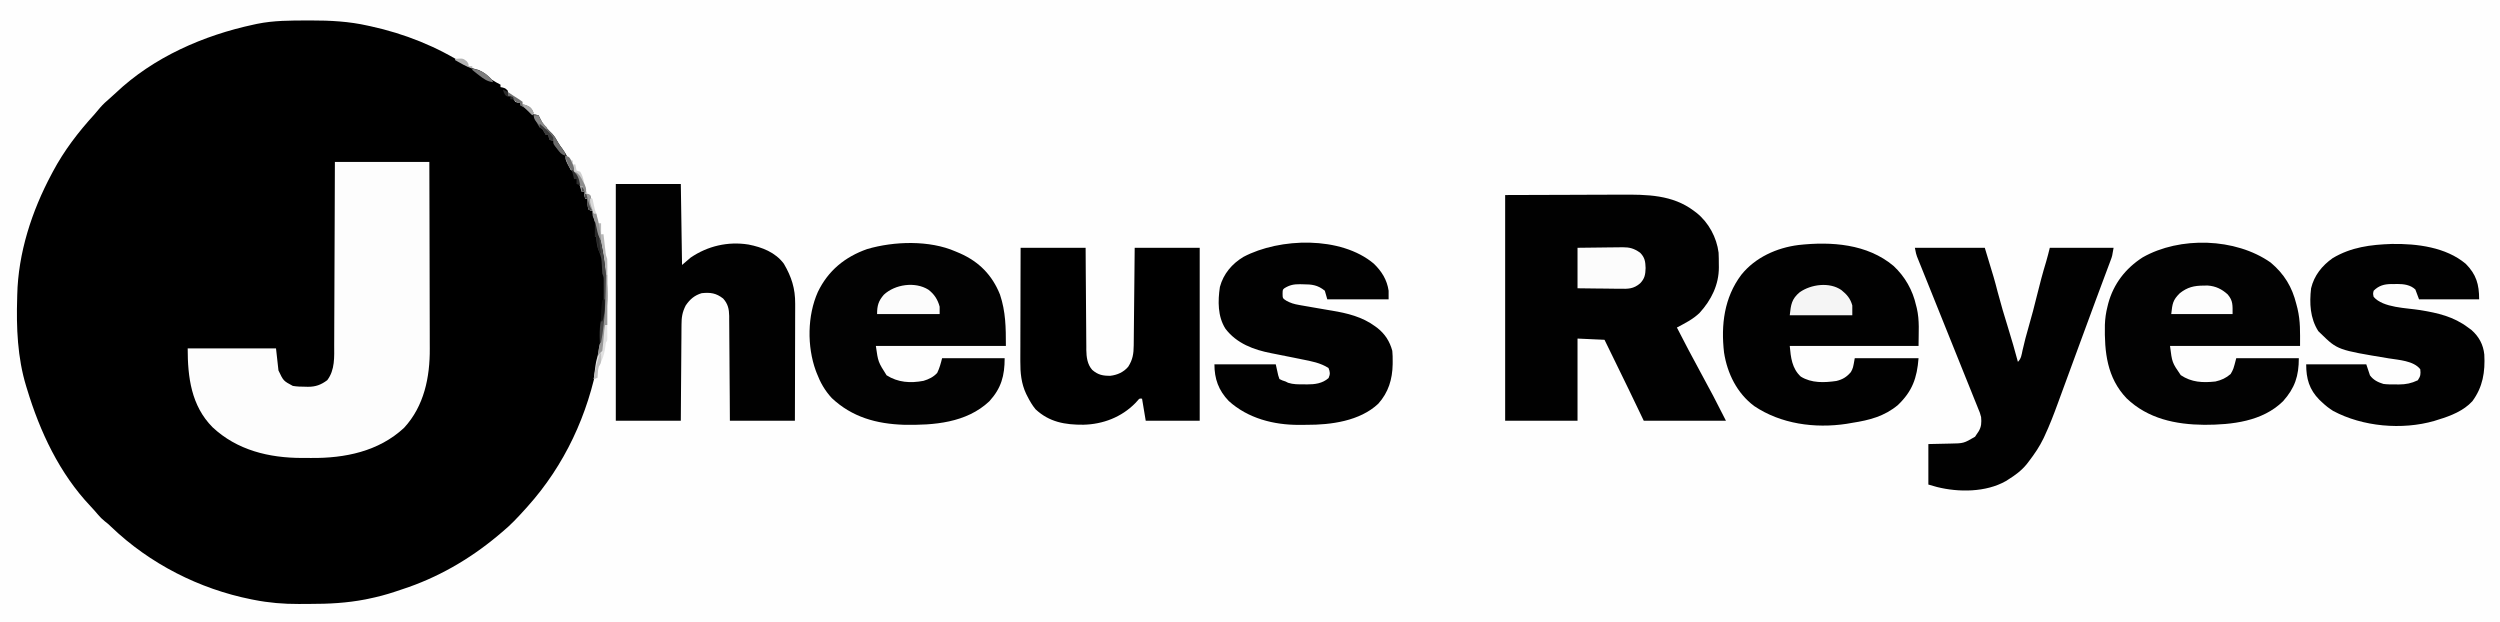
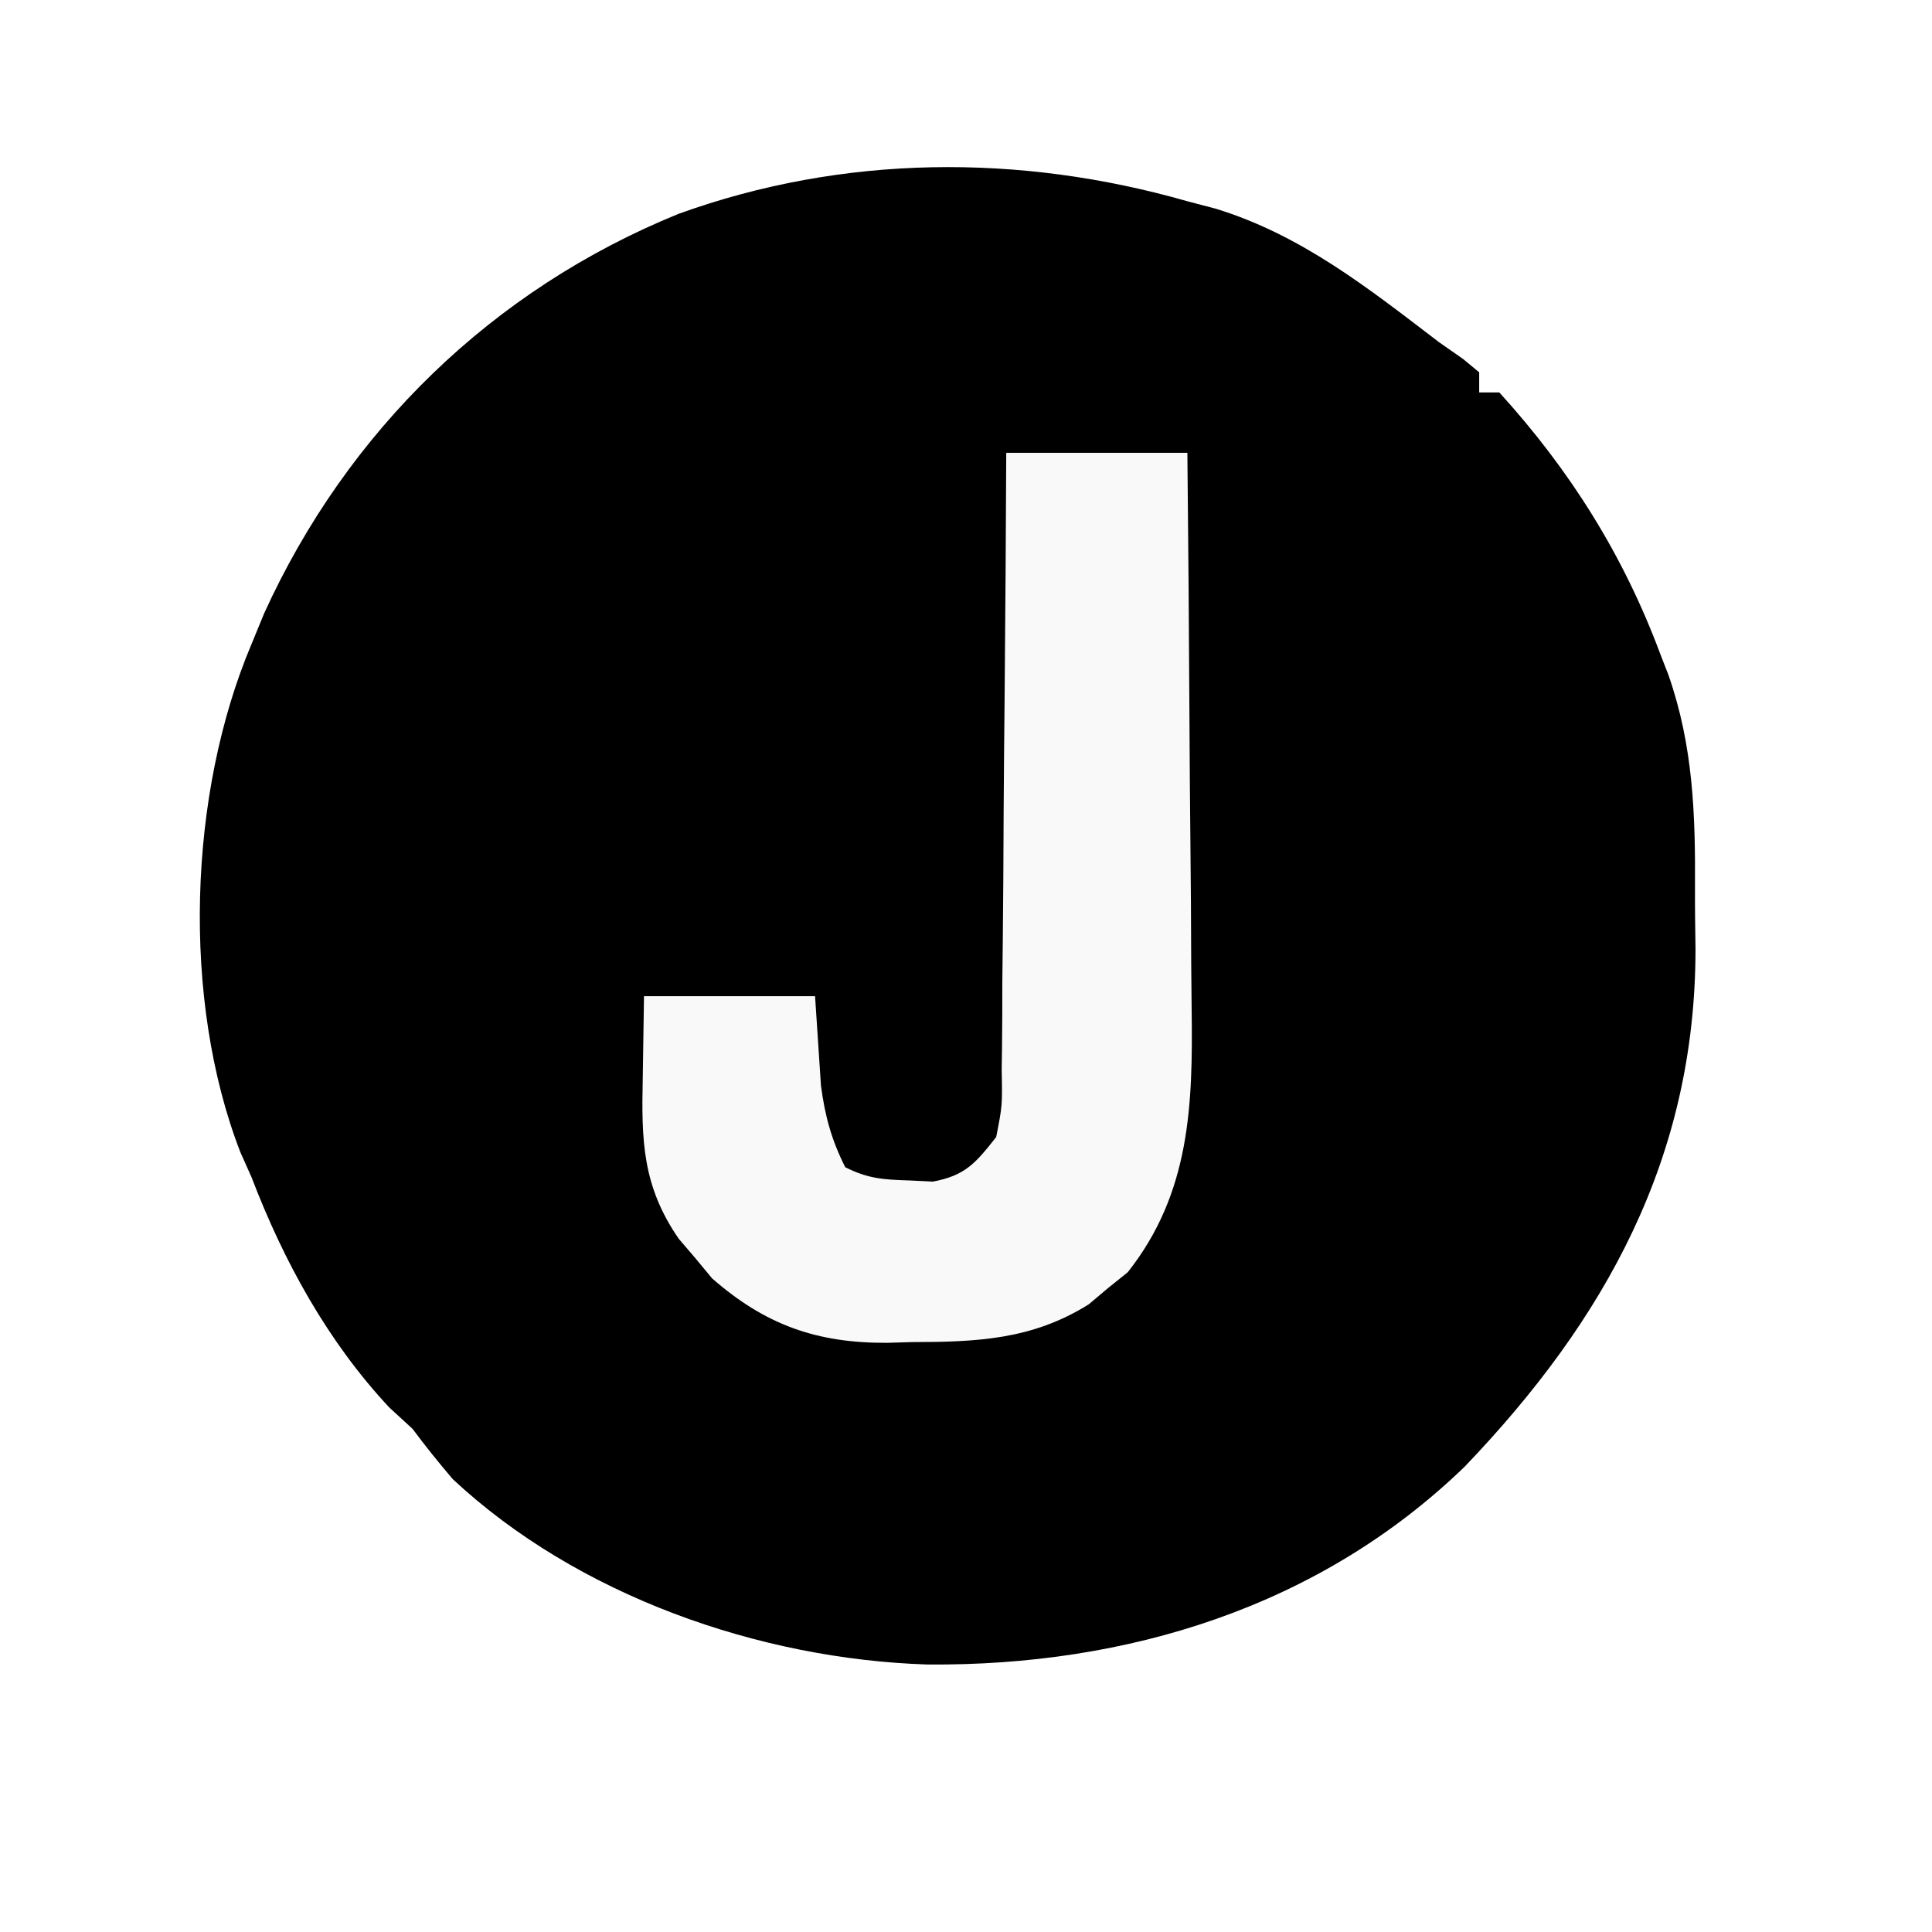
- <svg xmlns="http://www.w3.org/2000/svg" version="1.1" width="2038" height="507">
-   <path d="M0 0 C672.54 0 1345.08 0 2038 0 C2038 167.31 2038 334.62 2038 507 C1365.46 507 692.92 507 0 507 C0 339.69 0 172.38 0 0 Z " fill="#FEFEFE" transform="translate(0,0)" />
-   <path d="M0 0 C0.915 -0.004 1.83 -0.008 2.772 -0.011 C18.413 -0.044 33.884 0.77 49.188 4.25 C49.92 4.407 50.653 4.563 51.408 4.725 C78.878 10.725 105.543 21.253 129.164 36.57 C132.478 38.441 135.573 39.376 139.25 40.312 C143.935 42.28 146.726 44.698 150.25 48.312 C152.541 49.805 154.808 51.092 157.25 52.312 C157.25 52.972 157.25 53.633 157.25 54.312 C157.869 54.436 158.488 54.56 159.125 54.688 C161.25 55.312 161.25 55.312 163.25 57.312 C163.25 58.633 163.25 59.953 163.25 61.312 C163.869 61.395 164.488 61.477 165.125 61.562 C167.919 62.549 167.967 63.746 169.25 66.312 C171.275 66.965 171.275 66.965 173.25 67.312 C173.58 67.972 173.91 68.632 174.25 69.312 C175.013 69.766 175.776 70.22 176.562 70.688 C179.25 72.312 179.25 72.312 181.25 74.438 C183.113 76.542 183.113 76.542 185.812 76.688 C186.617 76.894 187.421 77.1 188.25 77.312 C189.324 79.274 190.311 81.283 191.25 83.312 C193.71 86.555 196.413 89.525 199.375 92.312 C201.426 94.501 202.763 96.839 204.184 99.469 C205.252 101.316 206.448 102.937 207.75 104.625 C211.249 109.403 214.25 115.326 214.25 121.312 C214.869 121.581 215.488 121.849 216.125 122.125 C219.655 124.098 220.654 127.093 221.875 130.75 C222.135 131.512 222.396 132.274 222.664 133.059 C223.25 135.312 223.25 135.312 223.25 139.312 C223.91 139.312 224.57 139.312 225.25 139.312 C225.58 141.292 225.91 143.273 226.25 145.312 C226.91 145.312 227.57 145.312 228.25 145.312 C228.58 148.282 228.91 151.252 229.25 154.312 C230.24 154.643 231.23 154.972 232.25 155.312 C236.317 164.495 238.187 174.526 240.25 184.312 C240.421 185.123 240.592 185.934 240.768 186.769 C245.987 212.874 245.701 243.708 238.25 269.312 C237.764 271.765 237.307 274.224 236.875 276.688 C228.687 321.223 209.589 362.51 179.25 396.312 C178.717 396.907 178.184 397.502 177.635 398.115 C171.504 404.917 165.37 411.53 158.25 417.312 C157.078 418.296 155.906 419.281 154.734 420.266 C131.818 439.383 105.722 454.402 77.282 463.649 C75.294 464.298 73.315 464.972 71.336 465.648 C64.088 468.077 56.802 469.97 49.312 471.5 C48.563 471.655 47.814 471.81 47.042 471.969 C32.025 474.875 17.197 475.661 1.931 475.628 C-1.114 475.625 -4.158 475.649 -7.203 475.674 C-19.663 475.714 -31.529 474.741 -43.75 472.312 C-44.819 472.102 -44.819 472.102 -45.909 471.888 C-88.322 463.422 -128.722 442.832 -159.98 412.906 C-162.67 410.318 -162.67 410.318 -165.414 408.191 C-167.531 406.489 -169.196 404.823 -170.938 402.75 C-172.901 400.44 -174.876 398.179 -176.965 395.98 C-202.274 369.277 -218.23 335.178 -228.75 300.312 C-228.983 299.56 -229.216 298.807 -229.456 298.032 C-236.512 274.867 -237.497 250.331 -236.75 226.312 C-236.733 225.511 -236.716 224.709 -236.699 223.883 C-235.939 189.463 -224.859 155.471 -208.75 125.312 C-208.398 124.648 -208.046 123.983 -207.684 123.298 C-198.484 106.021 -186.932 90.971 -173.738 76.523 C-172.154 74.762 -170.656 72.982 -169.188 71.125 C-166.65 68.197 -163.965 65.775 -161.016 63.273 C-159.452 61.92 -157.922 60.526 -156.422 59.102 C-125.614 29.9 -84.835 12.112 -43.75 3.312 C-42.92 3.132 -42.09 2.951 -41.235 2.765 C-27.62 -0.037 -13.84 0.032 0 0 Z " fill="#000000" transform="translate(250.75,16.6875)" />
-   <path d="M0 0 C28.71 -0.093 28.71 -0.093 58 -0.188 C67.022 -0.228 67.022 -0.228 76.227 -0.27 C83.645 -0.284 83.645 -0.284 87.131 -0.286 C89.536 -0.291 91.94 -0.301 94.344 -0.317 C115.442 -0.445 136.478 -0.36 154 13 C154.69 13.513 155.379 14.026 156.09 14.555 C165.86 22.393 172.454 34.585 174 47 C174.159 50.126 174.185 53.245 174.188 56.375 C174.2 57.187 174.212 57.999 174.225 58.836 C174.259 73.115 168.035 85.631 158.5 96.062 C153.156 101.25 146.534 104.549 140 108 C146.218 120.063 152.458 132.109 159 144 C166.257 157.194 173.266 170.532 180 184 C157.89 184 135.78 184 113 184 C109.04 175.75 105.08 167.5 101 159 C97.423 151.643 93.842 144.287 90.25 136.938 C89.341 135.076 88.432 133.215 87.523 131.354 C85.35 126.902 83.175 122.451 81 118 C70.11 117.505 70.11 117.505 59 117 C59 139.11 59 161.22 59 184 C39.53 184 20.06 184 0 184 C0 123.28 0 62.56 0 0 Z " fill="#010101" transform="translate(1227,159)" />
-   <path d="M0 0 C25.41 0 50.82 0 77 0 C77.121 41.194 77.121 41.194 77.146 58.533 C77.164 70.478 77.185 82.423 77.226 94.367 C77.256 103.069 77.276 111.77 77.282 120.472 C77.286 125.073 77.295 129.674 77.317 134.275 C77.338 138.619 77.344 142.964 77.339 147.308 C77.34 148.889 77.346 150.471 77.358 152.052 C77.521 175.435 72.769 199.08 56.395 216.77 C35.725 236.023 8.042 241.612 -19.306 241.336 C-21.829 241.312 -24.35 241.316 -26.873 241.322 C-53.709 241.277 -79.752 235.041 -99.785 216.242 C-117.106 198.708 -120 175.548 -120 152 C-96.24 152 -72.48 152 -48 152 C-47.01 160.91 -47.01 160.91 -46 170 C-41.959 178.513 -41.959 178.513 -34.301 182.582 C-30.937 183.193 -27.594 183.225 -24.188 183.25 C-23.501 183.271 -22.815 183.291 -22.107 183.312 C-15.819 183.36 -11.349 181.761 -6.25 177.938 C0.207 169.507 -0.556 158.847 -0.568 148.718 C-0.559 147.091 -0.548 145.464 -0.537 143.837 C-0.509 139.447 -0.5 135.058 -0.494 130.668 C-0.484 126.07 -0.458 121.472 -0.434 116.875 C-0.39 108.18 -0.362 99.486 -0.339 90.792 C-0.306 79.034 -0.251 67.277 -0.197 55.52 C-0.112 37.013 -0.059 18.507 0 0 Z " fill="#FDFDFD" transform="translate(273,132)" />
-   <path d="M0 0 C17.49 0 34.98 0 53 0 C53.33 21.78 53.66 43.56 54 66 C56.31 64.02 58.62 62.04 61 60 C74.974 50.476 91.462 46.698 108.109 49.334 C119.252 51.514 130.033 55.647 137 65 C143.281 75.745 146.32 85.233 146.227 97.639 C146.227 98.674 146.228 99.709 146.228 100.775 C146.227 104.173 146.211 107.571 146.195 110.969 C146.192 113.334 146.189 115.699 146.187 118.064 C146.179 124.272 146.159 130.479 146.137 136.687 C146.113 144.144 146.104 151.602 146.092 159.059 C146.073 170.373 146.035 181.686 146 193 C128.51 193 111.02 193 93 193 C92.963 186.428 92.925 179.857 92.887 173.086 C92.856 168.921 92.825 164.755 92.791 160.59 C92.737 153.98 92.686 147.37 92.654 140.759 C92.628 135.429 92.587 130.1 92.537 124.77 C92.52 122.738 92.509 120.705 92.502 118.672 C92.493 115.823 92.465 112.975 92.432 110.126 C92.434 109.288 92.435 108.449 92.437 107.585 C92.347 101.978 91.422 97.655 87.5 93.355 C81.757 88.883 77.11 88.251 70 89 C64.134 90.776 60.476 93.936 57 99 C54.216 104.449 53.557 108.709 53.568 114.781 C53.557 115.631 53.547 116.48 53.537 117.355 C53.507 120.142 53.497 122.928 53.488 125.715 C53.471 127.655 53.453 129.596 53.434 131.537 C53.386 136.628 53.357 141.719 53.33 146.811 C53.295 152.928 53.238 159.045 53.185 165.163 C53.107 174.442 53.056 183.721 53 193 C35.51 193 18.02 193 0 193 C0 129.31 0 65.62 0 0 Z " fill="#010101" transform="translate(502,150)" />
-   <path d="M0 0 C9.32 8.678 15.612 19.749 18.383 32.219 C18.566 32.908 18.749 33.598 18.938 34.309 C21.349 44.764 20.383 54.016 20.383 65.219 C-14.267 65.219 -48.917 65.219 -84.617 65.219 C-83.765 74.597 -82.822 83.583 -75.617 90.219 C-66.859 95.652 -56.442 95.201 -46.578 93.781 C-41.437 92.539 -38.203 90.532 -34.773 86.523 C-33.021 83.265 -33.021 83.265 -31.617 75.219 C-14.457 75.219 2.703 75.219 20.383 75.219 C19.135 91.443 15.254 102.205 3.578 113.371 C-7.348 122.567 -19.777 125.776 -33.534 127.893 C-35.179 128.15 -36.818 128.441 -38.455 128.744 C-64.198 132.606 -91.856 128.869 -113.617 114.219 C-127.609 103.741 -135.532 87.697 -138.18 70.582 C-140.773 48.091 -138.058 25.842 -124.176 7.324 C-112.845 -6.9 -95.149 -14.852 -77.371 -17.06 C-50.638 -20.008 -21.404 -17.982 0 0 Z " fill="#010101" transform="translate(1543.617,216.7812)" />
-   <path d="M0 0 C1.21 0.51 2.421 1.021 3.668 1.547 C19.172 8.451 29.812 19.221 36.188 35.125 C40.878 49.156 41 61.975 41 77 C6.02 77 -28.96 77 -65 77 C-63.165 90.05 -63.165 90.05 -56.25 100.938 C-46.951 106.839 -36.875 107.485 -26.141 105.461 C-21.773 104.127 -18.129 102.405 -15 99 C-13.102 95.132 -12.043 91.171 -11 87 C5.83 87 22.66 87 40 87 C40 101.386 37.199 111.491 27.5 122.125 C8.794 139.76 -17.841 141.753 -42.199 141.281 C-64.482 140.538 -84.385 135.077 -100.938 119.5 C-106.611 113.337 -110.281 106.85 -113.25 99.062 C-113.496 98.419 -113.743 97.775 -113.996 97.112 C-121.151 77.358 -120.888 52.257 -112.27 32.988 C-103.888 15.57 -90.165 4.388 -72 -2 C-50.085 -8.39 -21.274 -9.331 0 0 Z " fill="#020202" transform="translate(779,205)" />
-   <path d="M0 0 C11.147 9.342 17.547 19.963 21 34 C21.299 35.152 21.598 36.305 21.906 37.492 C24.393 48.197 24 56.422 24 68 C-10.98 68 -45.96 68 -82 68 C-80.316 81.531 -80.316 81.531 -73.25 91.812 C-64.465 97.725 -55.312 98.115 -45 97 C-40.045 95.869 -36.391 94.213 -32.562 90.875 C-30.326 86.994 -30.326 86.994 -28 78 C-11.17 78 5.66 78 23 78 C23 92.555 19.777 102.307 10.109 113.113 C-6.697 129.631 -31.609 132.291 -54 132.312 C-77.382 132.095 -99.957 127.393 -117.352 110.75 C-133.44 93.962 -135.515 72.896 -135.098 50.783 C-134.92 45.714 -134.251 40.909 -133 36 C-132.794 35.149 -132.588 34.298 -132.375 33.422 C-128.049 17.396 -118.232 4.758 -104.312 -4.188 C-74.001 -21.401 -28.664 -20.143 0 0 Z " fill="#020202" transform="translate(1851,214)" />
-   <path d="M0 0 C18.81 0 37.62 0 57 0 C64.866 25.844 64.866 25.844 67.438 35.812 C70.089 45.877 73.037 55.822 76.142 65.755 C78.959 74.785 81.545 83.865 84 93 C86.72 90.28 86.979 87.33 87.75 83.688 C89.216 77.113 90.911 70.649 92.812 64.188 C95.281 55.758 97.466 47.279 99.562 38.75 C101.813 29.597 104.195 20.527 106.957 11.516 C108.086 7.709 109.037 3.852 110 0 C127.16 0 144.32 0 162 0 C160.875 6.75 160.875 6.75 159.612 10.126 C159.329 10.891 159.046 11.655 158.754 12.442 C158.445 13.262 158.135 14.081 157.816 14.926 C157.49 15.804 157.163 16.683 156.826 17.588 C155.743 20.498 154.653 23.405 153.562 26.312 C152.401 29.428 151.241 32.545 150.082 35.662 C149.276 37.827 148.469 39.992 147.662 42.157 C143.757 52.634 139.905 63.131 136.058 73.63 C133.819 79.738 131.572 85.843 129.327 91.949 C127.474 96.986 125.624 102.024 123.781 107.065 C121.991 111.958 120.194 116.848 118.392 121.736 C117.729 123.539 117.068 125.342 116.411 127.146 C113.183 136.002 109.814 144.733 105.824 153.277 C105.509 153.954 105.194 154.631 104.87 155.328 C101.64 162.07 97.551 168.067 93 174 C92.415 174.77 91.83 175.539 91.227 176.332 C86.899 181.646 81.793 185.388 76 189 C75.388 189.391 74.775 189.781 74.145 190.184 C57.9 199.399 35.657 199.439 18 195 C15.69 194.34 13.38 193.68 11 193 C11 182.11 11 171.22 11 160 C24.5 159.688 24.5 159.688 28.709 159.612 C39.77 159.436 39.77 159.436 49.059 154.027 C49.514 153.338 49.969 152.648 50.438 151.938 C50.911 151.245 51.384 150.553 51.871 149.84 C54.279 145.916 54.393 142.526 54 138 C53.02 134.39 53.02 134.39 51.503 130.804 C51.102 129.792 51.102 129.792 50.693 128.76 C49.806 126.531 48.899 124.311 47.992 122.09 C47.355 120.502 46.72 118.913 46.085 117.323 C44.383 113.068 42.664 108.82 40.941 104.573 C39.161 100.174 37.398 95.768 35.632 91.364 C32.442 83.409 29.24 75.459 26.031 67.511 C21.185 55.505 16.361 43.491 11.544 31.473 C10.148 27.994 8.744 24.517 7.339 21.041 C6.5 18.953 5.66 16.865 4.82 14.777 C4.443 13.848 4.065 12.918 3.676 11.96 C3.334 11.108 2.993 10.256 2.641 9.379 C2.198 8.283 2.198 8.283 1.747 7.164 C1 5 1 5 0 0 Z " fill="#010101" transform="translate(1561,202)" />
-   <path d="M0 0 C17.49 0 34.98 0 53 0 C53.056 9.606 53.056 9.606 53.113 19.406 C53.144 23.471 53.175 27.536 53.209 31.602 C53.263 38.049 53.314 44.497 53.346 50.944 C53.373 56.145 53.413 61.345 53.463 66.545 C53.48 68.525 53.491 70.506 53.498 72.487 C53.507 75.268 53.535 78.049 53.568 80.83 C53.566 81.643 53.565 82.456 53.563 83.293 C53.658 89.08 54.363 95.085 58.416 99.565 C63.147 103.664 67.183 104.424 73.234 104.336 C78.902 103.647 83.975 101.387 87.703 96.992 C91.405 91.227 92.157 86.373 92.205 79.581 C92.215 78.723 92.225 77.864 92.235 76.979 C92.267 74.138 92.292 71.298 92.316 68.457 C92.337 66.488 92.358 64.52 92.379 62.551 C92.435 57.368 92.484 52.184 92.532 47.001 C92.591 40.782 92.657 34.564 92.723 28.346 C92.821 18.897 92.909 9.449 93 0 C110.49 0 127.98 0 146 0 C146 46.53 146 93.06 146 141 C131.48 141 116.96 141 102 141 C101.01 135.06 100.02 129.12 99 123 C96.879 122.769 96.879 122.769 95.441 124.504 C94.821 125.183 94.201 125.863 93.562 126.562 C82.284 138.065 67.184 143.864 51.206 144.235 C36.293 144.345 23.394 142.13 12.176 131.629 C9.454 128.34 7.494 124.92 5.562 121.125 C5.232 120.477 4.902 119.83 4.562 119.163 C0.491 110.579 -0.3 101.801 -0.227 92.41 C-0.227 91.404 -0.228 90.398 -0.228 89.361 C-0.227 86.071 -0.211 82.782 -0.195 79.492 C-0.192 77.197 -0.189 74.902 -0.187 72.607 C-0.179 66.594 -0.16 60.58 -0.137 54.566 C-0.113 47.337 -0.104 40.107 -0.092 32.877 C-0.073 21.918 -0.035 10.959 0 0 Z " fill="#000000" transform="translate(832,202)" />
-   <path d="M0 0 C6.414 6.264 10.662 13.043 12 22 C12 24.31 12 26.62 12 29 C-4.5 29 -21 29 -38 29 C-38.66 26.69 -39.32 24.38 -40 22 C-45.889 17.239 -50.589 16.796 -57.812 16.75 C-58.607 16.729 -59.402 16.709 -60.221 16.688 C-65.252 16.654 -68.61 17.271 -73 20 C-74.363 21.16 -74.363 21.16 -74.438 24.312 C-74.413 28.164 -74.413 28.164 -71.4 30.132 C-67.873 32.07 -65.113 32.876 -61.164 33.57 C-60.518 33.688 -59.871 33.806 -59.205 33.927 C-57.139 34.299 -55.07 34.651 -53 35 C-51.634 35.237 -50.267 35.475 -48.901 35.714 C-46.13 36.195 -43.358 36.675 -40.586 37.152 C-39.545 37.332 -39.545 37.332 -38.483 37.515 C-37.075 37.756 -35.666 37.992 -34.256 38.224 C-21.676 40.306 -9.451 43.295 1 51 C1.615 51.451 2.23 51.902 2.863 52.367 C9.086 57.297 12.941 63.328 15 71 C15.299 73.88 15.334 76.731 15.312 79.625 C15.305 80.816 15.305 80.816 15.298 82.031 C15.055 94.3 11.838 104.895 3.562 114.125 C-11.458 128.272 -35.05 131.379 -54.753 131.316 C-56.8 131.313 -58.846 131.336 -60.893 131.361 C-81.608 131.462 -102.708 126.071 -118.34 111.875 C-126.666 103.192 -130 93.826 -130 82 C-113.5 82 -97 82 -80 82 C-79.34 84.97 -78.68 87.94 -78 91 C-77.67 91.99 -77.34 92.98 -77 94 C-74.705 95.135 -74.705 95.135 -72 96 C-71.321 96.343 -70.641 96.686 -69.941 97.039 C-65.686 98.429 -61.636 98.329 -57.188 98.312 C-56.323 98.329 -55.459 98.345 -54.568 98.361 C-48.071 98.366 -42.014 97.648 -36.938 93.188 C-35.526 89.895 -35.68 88.336 -37 85 C-43.669 80.74 -51.033 79.452 -58.679 77.936 C-60.908 77.494 -63.133 77.035 -65.357 76.572 C-71.431 75.312 -77.508 74.083 -83.605 72.941 C-97.955 70.176 -111.845 65.011 -121 53 C-127.396 43.011 -127.249 30.361 -125.539 18.914 C-122.683 8.261 -115.644 -0.035 -106.277 -5.625 C-76.725 -21.199 -26.866 -22.733 0 0 Z " fill="#010101" transform="translate(1120,215)" />
-   <path d="M0 0 C20.499 -0.345 44.17 2.559 60.379 16.207 C68.944 24.861 71.277 32.945 71.277 45.125 C55.107 45.125 38.937 45.125 22.277 45.125 C21.287 42.485 20.297 39.845 19.277 37.125 C15.274 33.311 9.809 32.631 4.469 32.627 C3.322 32.657 3.322 32.657 2.152 32.688 C1.38 32.68 0.608 32.673 -0.188 32.666 C-6.034 32.731 -10.449 33.852 -14.723 38.125 C-15.307 40.539 -15.307 40.539 -14.723 43.125 C-7.064 52.104 12.186 52.119 23.238 53.922 C37.587 56.277 50.418 59.174 62.277 68.125 C63.205 68.806 64.134 69.486 65.09 70.188 C71.113 75.523 74.665 82.054 75.481 90.147 C76.241 104.24 74.325 116.61 65.715 128.234 C58.577 135.99 48.177 140.134 38.277 143.125 C37.111 143.499 35.944 143.873 34.742 144.258 C8.414 151.824 -23.618 148.993 -47.723 136.125 C-51.04 134.055 -53.893 131.818 -56.723 129.125 C-57.429 128.47 -58.135 127.815 -58.863 127.141 C-67.221 118.659 -69.723 109.883 -69.723 98.125 C-53.553 98.125 -37.383 98.125 -20.723 98.125 C-19.733 101.095 -18.743 104.065 -17.723 107.125 C-14.907 110.947 -11.204 112.765 -6.723 114.125 C-3.399 114.541 -0.131 114.545 3.215 114.5 C4.07 114.512 4.925 114.523 5.807 114.535 C11.614 114.509 16.015 113.63 21.277 111.125 C23.59 107.656 23.702 106.203 23.277 102.125 C17.839 95.157 5.656 94.58 -2.473 93.25 C-44.135 86.365 -44.135 86.365 -57.723 73.125 C-58.424 72.444 -59.125 71.764 -59.848 71.062 C-66.564 60.54 -67.147 48.252 -65.723 36.125 C-63.211 25.678 -56.813 17.713 -48.137 11.566 C-33.033 2.548 -17.225 0.578 0 0 Z " fill="#010101" transform="translate(1949.723,198.875)" />
-   <path d="M0 0 C6.139 -0.092 12.275 -0.172 18.414 -0.22 C20.501 -0.24 22.587 -0.267 24.673 -0.302 C27.679 -0.351 30.685 -0.373 33.691 -0.391 C34.618 -0.411 35.544 -0.432 36.498 -0.453 C42.555 -0.455 46.032 0.486 51 4 C54.878 7.878 55.313 11.204 55.5 16.5 C55.319 21.798 54.822 25.078 51 29 C45.632 33.576 41.292 33.536 34.57 33.391 C33.58 33.385 32.59 33.379 31.569 33.373 C28.421 33.351 25.273 33.301 22.125 33.25 C19.984 33.23 17.844 33.212 15.703 33.195 C10.468 33.155 5.235 33.076 0 33 C0 22.11 0 11.22 0 0 Z " fill="#FCFCFC" transform="translate(1286,202)" />
-   <path d="M0 0 C4.506 3.634 7.31 6.854 8.91 12.555 C8.91 15.195 8.91 17.835 8.91 20.555 C-7.92 20.555 -24.75 20.555 -42.09 20.555 C-41.118 11.806 -40.584 7.299 -33.934 1.758 C-24.704 -4.703 -9.717 -6.72 0 0 Z " fill="#F5F5F5" transform="translate(1501.09,236.4453)" />
-   <path d="M0 0 C4.793 3.643 7.606 8.028 9.168 13.848 C9.168 15.828 9.168 17.808 9.168 19.848 C-7.662 19.848 -24.492 19.848 -41.832 19.848 C-41.832 13.05 -40.758 9.221 -36.324 4.109 C-27.224 -4.419 -10.764 -6.77 0 0 Z " fill="#FCFCFC" transform="translate(756.832,236.1523)" />
-   <path d="M0 0 C1.092 -0.014 2.184 -0.028 3.309 -0.043 C9.791 0.416 14.82 2.859 19.562 7.188 C24.004 12.41 23.562 15.959 23.562 23.188 C7.062 23.188 -9.438 23.188 -26.438 23.188 C-25.477 14.545 -25.159 11.847 -19.438 6.188 C-13.205 1.281 -7.896 0.046 0 0 Z " fill="#FDFDFD" transform="translate(1796.438,232.8125)" />
-   <path d="M0 0 C0.33 0.66 0.66 1.32 1 2 C1.66 2 2.32 2 3 2 C3.33 4.64 3.66 7.28 4 10 C4.99 10 5.98 10 7 10 C7 12.97 7 15.94 7 19 C7.66 19 8.32 19 9 19 C9.133 20.192 9.266 21.385 9.402 22.613 C9.581 24.18 9.759 25.746 9.938 27.312 C10.025 28.098 10.112 28.884 10.201 29.693 C10.288 30.451 10.375 31.208 10.465 31.988 C10.583 33.033 10.583 33.033 10.703 34.099 C10.98 36.216 10.98 36.216 12 39 C12.088 40.764 12.118 42.531 12.114 44.298 C12.113 45.379 12.113 46.459 12.113 47.573 C12.108 48.739 12.103 49.904 12.098 51.105 C12.096 52.3 12.095 53.494 12.093 54.725 C12.088 58.546 12.075 62.367 12.062 66.188 C12.057 68.775 12.053 71.363 12.049 73.951 C12.038 80.301 12.021 86.65 12 93 C11.34 93 10.68 93 10 93 C10.012 93.594 10.023 94.189 10.035 94.801 C10.105 101.181 10.158 107.707 9 114 C8.01 114.99 8.01 114.99 7 116 C6.281 118.318 5.609 120.651 5 123 C3.504 120.009 4.352 117.701 4.875 114.438 C5.058 113.261 5.241 112.084 5.43 110.871 C6 108 6 108 7 107 C13.203 76.725 13.074 39.55 2.438 10.312 C1.25 6.894 0.462 3.602 0 0 Z " fill="#B8B8B8" transform="translate(483,172)" />
-   <path d="M0 0 C0.33 0 0.66 0 1 0 C9.165 31.854 13.53 66.461 6 99 C5.01 99.495 5.01 99.495 4 100 C3.73 92.163 3.44 82.119 7 75 C7.098 72.857 7.131 70.711 7.133 68.566 C7.134 67.278 7.135 65.99 7.137 64.662 C7.135 63.989 7.133 63.317 7.13 62.624 C7.125 60.574 7.13 58.524 7.137 56.475 C7.135 54.54 7.135 54.54 7.133 52.566 C7.131 50.787 7.131 50.787 7.129 48.971 C7.134 45.944 7.134 45.944 6 43 C5.847 40.752 5.726 38.501 5.625 36.25 C5.313 30.535 5.313 30.535 3.5 25.188 C1.598 21.146 1.29 17.414 1 13 C0.67 13 0.34 13 0 13 C0 8.71 0 4.42 0 0 Z " fill="#464646" transform="translate(485,180)" />
-   <path d="M0 0 C0.99 0.33 1.98 0.66 3 1 C3 1.66 3 2.32 3 3 C3.99 3.33 4.98 3.66 6 4 C6 4.99 6 5.98 6 7 C6.66 7 7.32 7 8 7 C8.33 8.65 8.66 10.3 9 12 C9.99 12.33 10.98 12.66 12 13 C13.7 15.698 14.397 18.33 15 21.438 C15.708 24.795 16.455 27.909 18 31 C18.66 31.33 19.32 31.66 20 32 C21.572 36.454 22.23 40.287 22 45 C20.515 44.505 20.515 44.505 19 44 C17.522 41.043 17.94 38.258 18 35 C17.34 35 16.68 35 16 35 C15.67 33.02 15.34 31.04 15 29 C14.34 29 13.68 29 13 29 C12.769 28.12 12.539 27.239 12.301 26.332 C10.459 19.774 9.143 15.629 4 11 C0 3.66 0 3.66 0 0 Z " fill="#CFCFCF" transform="translate(461,127)" />
-   <path d="M0 0 C1.32 0 2.64 0 4 0 C4.371 0.846 4.742 1.691 5.125 2.562 C7.753 7.38 11.137 11.247 15.125 15 C17.168 17.179 18.501 19.506 19.918 22.125 C21.075 24.13 22.374 25.952 23.75 27.812 C26 31 26 31 26 33 C22.407 31.802 21.579 30.532 19.312 27.562 C18.69 26.759 18.067 25.956 17.426 25.129 C16 23 16 23 16 21 C15.01 20.67 14.02 20.34 13 20 C12.312 17.938 12.312 17.938 12 16 C11.34 16 10.68 16 10 16 C8.981 14.345 7.982 12.677 7 11 C6.34 10.67 5.68 10.34 5 10 C2.872 6.807 1.334 3.592 0 0 Z " fill="#6C6C6C" transform="translate(435,94)" />
-   <path d="M0 0 C0.33 0 0.66 0 1 0 C1 13.53 1 27.06 1 41 C0.34 41 -0.32 41 -1 41 C-0.988 41.594 -0.977 42.189 -0.965 42.801 C-0.895 49.181 -0.842 55.707 -2 62 C-2.66 62.66 -3.32 63.32 -4 64 C-4.719 66.318 -5.391 68.651 -6 71 C-7.496 68.009 -6.648 65.701 -6.125 62.438 C-5.942 61.261 -5.759 60.084 -5.57 58.871 C-5 56 -5 56 -4 55 C-0.515 36.819 -0.304 18.444 0 0 Z " fill="#989898" transform="translate(494,224)" />
-   <path d="M0 0 C0.66 0 1.32 0 2 0 C2.027 2.146 2.046 4.292 2.062 6.438 C2.074 7.632 2.086 8.827 2.098 10.059 C2 13 2 13 1 14 C0.701 15.85 0.436 17.705 0.188 19.562 C-0.561 24.36 -1.743 27.858 -4.113 32.043 C-5.69 35.524 -5.825 39.222 -6 43 C-7.485 43.495 -7.485 43.495 -9 44 C-6.767 25.767 -6.767 25.767 -2 21 C-1.773 19.442 -1.606 17.876 -1.465 16.309 C-1.334 14.892 -1.334 14.892 -1.201 13.447 C-1.071 11.957 -1.071 11.957 -0.938 10.438 C-0.847 9.44 -0.756 8.443 -0.662 7.416 C-0.437 4.944 -0.217 2.472 0 0 Z " fill="#E2E2E2" transform="translate(493,265)" />
-   <path d="M0 0 C1.5 1.312 1.5 1.312 3 3 C3 3.99 3 4.98 3 6 C4.32 6.33 5.64 6.66 7 7 C8.452 11.537 9.235 15.181 9 20 C8.01 19.67 7.02 19.34 6 19 C4.522 16.043 4.94 13.258 5 10 C4.34 10 3.68 10 3 10 C2.67 8.02 2.34 6.04 2 4 C1.34 4 0.68 4 0 4 C0 2.68 0 1.36 0 0 Z " fill="#4F4F4F" transform="translate(474,152)" />
-   <path d="M0 0 C1.423 0.949 2.846 1.898 4.266 2.852 C5.952 3.968 7.663 5.047 9.375 6.125 C10.241 6.744 11.107 7.362 12 8 C12 8.66 12 9.32 12 10 C12.928 10.227 13.856 10.454 14.812 10.688 C18.514 12.212 19.456 13.366 21 17 C20.67 17.66 20.34 18.32 20 19 C19.093 18.051 18.185 17.102 17.25 16.125 C14.99 13.855 13.034 12.167 10 11 C10 10.34 10 9.68 10 9 C9.402 8.918 8.804 8.835 8.188 8.75 C5.389 7.791 4.696 6.36 3 4 C2.01 3.67 1.02 3.34 0 3 C0 2.01 0 1.02 0 0 Z " fill="#707070" transform="translate(414,75)" />
-   <path d="M0 0 C6.858 1.009 11.398 3.872 16 9 C16.33 9.66 16.66 10.32 17 11 C12.301 10.512 9.301 8.337 5.688 5.5 C5.138 5.084 4.588 4.667 4.021 4.238 C2.656 3.19 1.325 2.099 0 1 C0 0.67 0 0.34 0 0 Z " fill="#7C7C7C" transform="translate(385,56)" />
-   <path d="M0 0 C0.33 0 0.66 0 1 0 C3.076 5.812 3.421 11.454 3.754 17.598 C3.985 20.788 4.421 23.857 5 27 C2.375 24.375 2.417 22.512 1.875 18.875 C1.624 17.231 1.624 17.231 1.367 15.555 C1.185 14.29 1.185 14.29 1 13 C0.67 13 0.34 13 0 13 C0 8.71 0 4.42 0 0 Z " fill="#282828" transform="translate(485,180)" />
-   <path d="M0 0 C0.33 0 0.66 0 1 0 C1.25 7.625 1.25 7.625 -1 11 C-1.454 13.279 -1.454 13.279 -1.625 15.688 C-1.7 16.496 -1.775 17.304 -1.852 18.137 C-1.901 18.752 -1.95 19.366 -2 20 C-2.99 20.33 -3.98 20.66 -5 21 C-4.406 16.152 -3.418 11.67 -2 7 C-1.623 5.688 -1.248 4.376 -0.875 3.062 C-0.442 1.547 -0.442 1.547 0 0 Z " fill="#C0C0C0" transform="translate(489,288)" />
-   <path d="M0 0 C0.33 0.66 0.66 1.32 1 2 C1.66 2 2.32 2 3 2 C5.258 9.341 6.57 16.33 7 24 C4.821 20.731 4.298 18.384 3.5 14.562 C2.595 10.066 2.595 10.066 0.906 5.84 C0 4 0 4 0 0 Z " fill="#959595" transform="translate(483,172)" />
-   <path d="M0 0 C3.502 2.334 4.374 4.151 6.25 7.875 C6.791 8.924 7.333 9.974 7.891 11.055 C9.016 14.042 9.2 15.113 8 18 C7.34 16.02 6.68 14.04 6 12 C5.34 12 4.68 12 4 12 C3.329 10.377 2.663 8.751 2 7.125 C1.629 6.22 1.258 5.315 0.875 4.383 C0 2 0 2 0 0 Z " fill="#8D8D8D" transform="translate(469,140)" />
-   <path d="M0 0 C1.32 0 2.64 0 4 0 C4.619 1.361 4.619 1.361 5.25 2.75 C6.891 5.797 8.447 7.711 11 10 C10.67 10.66 10.34 11.32 10 12 C8.512 10.761 7.034 9.508 5.562 8.25 C4.739 7.554 3.915 6.858 3.066 6.141 C0.987 3.987 0.361 2.917 0 0 Z " fill="#888888" transform="translate(435,94)" />
-   <path d="M0 0 C0.33 0 0.66 0 1 0 C1.209 6.406 1.158 11.93 -1 18 C-1.33 18 -1.66 18 -2 18 C-2.12 12.229 -1.917 6.706 -1 1 C-0.67 0.67 -0.34 0.34 0 0 Z " fill="#141414" transform="translate(492,244)" />
-   <path d="M0 0 C6.364 -0.49 6.364 -0.49 9.438 1.875 C11 4 11 4 11 6 C11.99 6 12.98 6 14 6 C14 6.66 14 7.32 14 8 C9.028 6.236 4.566 3.606 0 1 C0 0.67 0 0.34 0 0 Z " fill="#B3B3B3" transform="translate(371,48)" />
-   <path d="M0 0 C4.242 3.354 7.777 6.64 11 11 C11 11.99 11 12.98 11 14 C10.01 13.67 9.02 13.34 8 13 C7.312 10.938 7.312 10.938 7 9 C6.34 9 5.68 9 5 9 C3.981 7.345 2.982 5.677 2 4 C1.34 3.67 0.68 3.34 0 3 C0 2.01 0 1.02 0 0 Z " fill="#3A3A3A" transform="translate(440,101)" />
-   <path d="M0 0 C3 1 3 1 4.168 2.961 C4.504 3.758 4.841 4.554 5.188 5.375 C5.704 6.562 5.704 6.562 6.23 7.773 C7 10 7 10 7 13 C3.775 10.85 3.269 9.938 1.812 6.5 C1.468 5.706 1.124 4.912 0.77 4.094 C0 2 0 2 0 0 Z " fill="#717171" transform="translate(461,127)" />
-   <path d="M0 0 C4.814 4.054 5.885 7.022 7 13 C6.01 12.67 5.02 12.34 4 12 C4 10.68 4 9.36 4 8 C3.34 8 2.68 8 2 8 C1.34 5.36 0.68 2.72 0 0 Z " fill="#2F2F2F" transform="translate(466,138)" />
-   <path d="M0 0 C0.99 0.33 1.98 0.66 3 1 C4.65 5.43 5.23 9.291 5 14 C2.99 10.985 2.274 8.785 1.375 5.312 C1.115 4.319 0.854 3.325 0.586 2.301 C0.393 1.542 0.199 0.782 0 0 Z " fill="#9D9D9D" transform="translate(478,158)" />
-   <path d="M0 0 C3.701 0.905 5.565 1.439 7.938 4.5 C8.288 5.325 8.639 6.15 9 7 C8.67 7.66 8.34 8.32 8 9 C6.664 7.691 5.331 6.377 4 5.062 C3.257 4.332 2.515 3.601 1.75 2.848 C0 1 0 1 0 0 Z " fill="#A7A7A7" transform="translate(426,85)" />
-   <path d="M0 0 C0.66 0 1.32 0 2 0 C2.133 0.615 2.266 1.23 2.402 1.863 C2.579 2.672 2.756 3.48 2.938 4.312 C3.199 5.513 3.199 5.513 3.465 6.738 C3.999 9.145 3.999 9.145 5 12 C4.34 12 3.68 12 3 12 C2.494 10.564 1.996 9.126 1.5 7.688 C1.222 6.887 0.943 6.086 0.656 5.262 C0 3 0 3 0 0 Z " fill="#D8D8D8" transform="translate(481,162)" />
-   <path d="M0 0 C1.98 0.99 1.98 0.99 4 2 C4 2.99 4 3.98 4 5 C4.639 5.124 5.279 5.247 5.938 5.375 C6.618 5.581 7.299 5.787 8 6 C8.33 6.66 8.66 7.32 9 8 C8.01 8 7.02 8 6 8 C6 7.34 6 6.68 6 6 C5.072 5.907 5.072 5.907 4.125 5.812 C2 5 2 5 0.75 2.438 C0.502 1.633 0.255 0.829 0 0 Z " fill="#2C2C2C" transform="translate(410,73)" />
+ <svg xmlns="http://www.w3.org/2000/svg" version="1.1" width="192" height="192">
+   <path d="M0 0 C0.928 0.244 1.856 0.487 2.812 0.738 C11.348 3.356 17.995 8.655 25 14 C25.795 14.556 26.591 15.111 27.41 15.684 C27.935 16.118 28.459 16.552 29 17 C29 17.66 29 18.32 29 19 C29.66 19 30.32 19 31 19 C38.031 26.727 43.341 35.184 47 45 C47.267 45.687 47.534 46.374 47.809 47.081 C50.264 54.105 50.493 60.886 50.446 68.285 C50.438 70.3 50.466 72.312 50.498 74.326 C50.488 94.995 41.584 111.118 27.562 125.75 C13.129 139.717 -6.014 145.579 -25.824 145.417 C-42.544 144.885 -60.607 138.567 -73 127 C-74.386 125.377 -75.726 123.713 -77 122 C-77.763 121.299 -78.526 120.597 -79.312 119.875 C-85.438 113.322 -89.808 105.344 -93 97 C-93.373 96.163 -93.745 95.327 -94.129 94.465 C-99.972 79.339 -99.301 58.866 -93 44 C-92.588 42.996 -92.175 41.992 -91.75 40.957 C-83.478 22.793 -69.029 8.759 -50.562 1.25 C-34.229 -4.65 -16.672 -4.772 0 0 Z " fill="#000000" transform="translate(118,20)" />
+   <path d="M0 0 C5.94 0 11.88 0 18 0 C18.091 8.824 18.164 17.647 18.207 26.471 C18.228 30.57 18.256 34.668 18.302 38.766 C18.346 42.727 18.369 46.689 18.38 50.651 C18.387 52.155 18.401 53.66 18.423 55.164 C18.557 64.811 18.292 73.579 12.07 81.438 C11.107 82.211 11.107 82.211 10.125 83 C9.488 83.536 8.851 84.073 8.195 84.625 C2.571 88.148 -2.936 88.365 -9.375 88.375 C-10.187 88.399 -10.999 88.424 -11.836 88.449 C-18.836 88.483 -23.956 86.667 -29.242 82.035 C-29.781 81.384 -30.32 80.733 -30.875 80.062 C-31.429 79.414 -31.984 78.766 -32.555 78.098 C-36.163 72.861 -36.258 68.336 -36.125 62.188 C-36.084 59.486 -36.042 56.784 -36 54 C-30.39 54 -24.78 54 -19 54 C-18.805 56.962 -18.609 59.924 -18.414 62.887 C-18.008 65.937 -17.375 68.255 -16 71 C-13.7 72.15 -12.185 72.232 -9.625 72.312 C-8.854 72.35 -8.083 72.387 -7.289 72.426 C-4.051 71.824 -3.03 70.567 -1 68 C-0.384 64.858 -0.384 64.858 -0.454 61.304 C-0.444 60.64 -0.433 59.976 -0.423 59.292 C-0.393 57.106 -0.392 54.921 -0.391 52.734 C-0.376 51.215 -0.359 49.697 -0.341 48.178 C-0.297 44.186 -0.277 40.195 -0.262 36.203 C-0.242 32.127 -0.2 28.052 -0.16 23.977 C-0.085 15.984 -0.037 7.992 0 0 Z " fill="#F9F9F9" transform="translate(100,45)" />
</svg>
